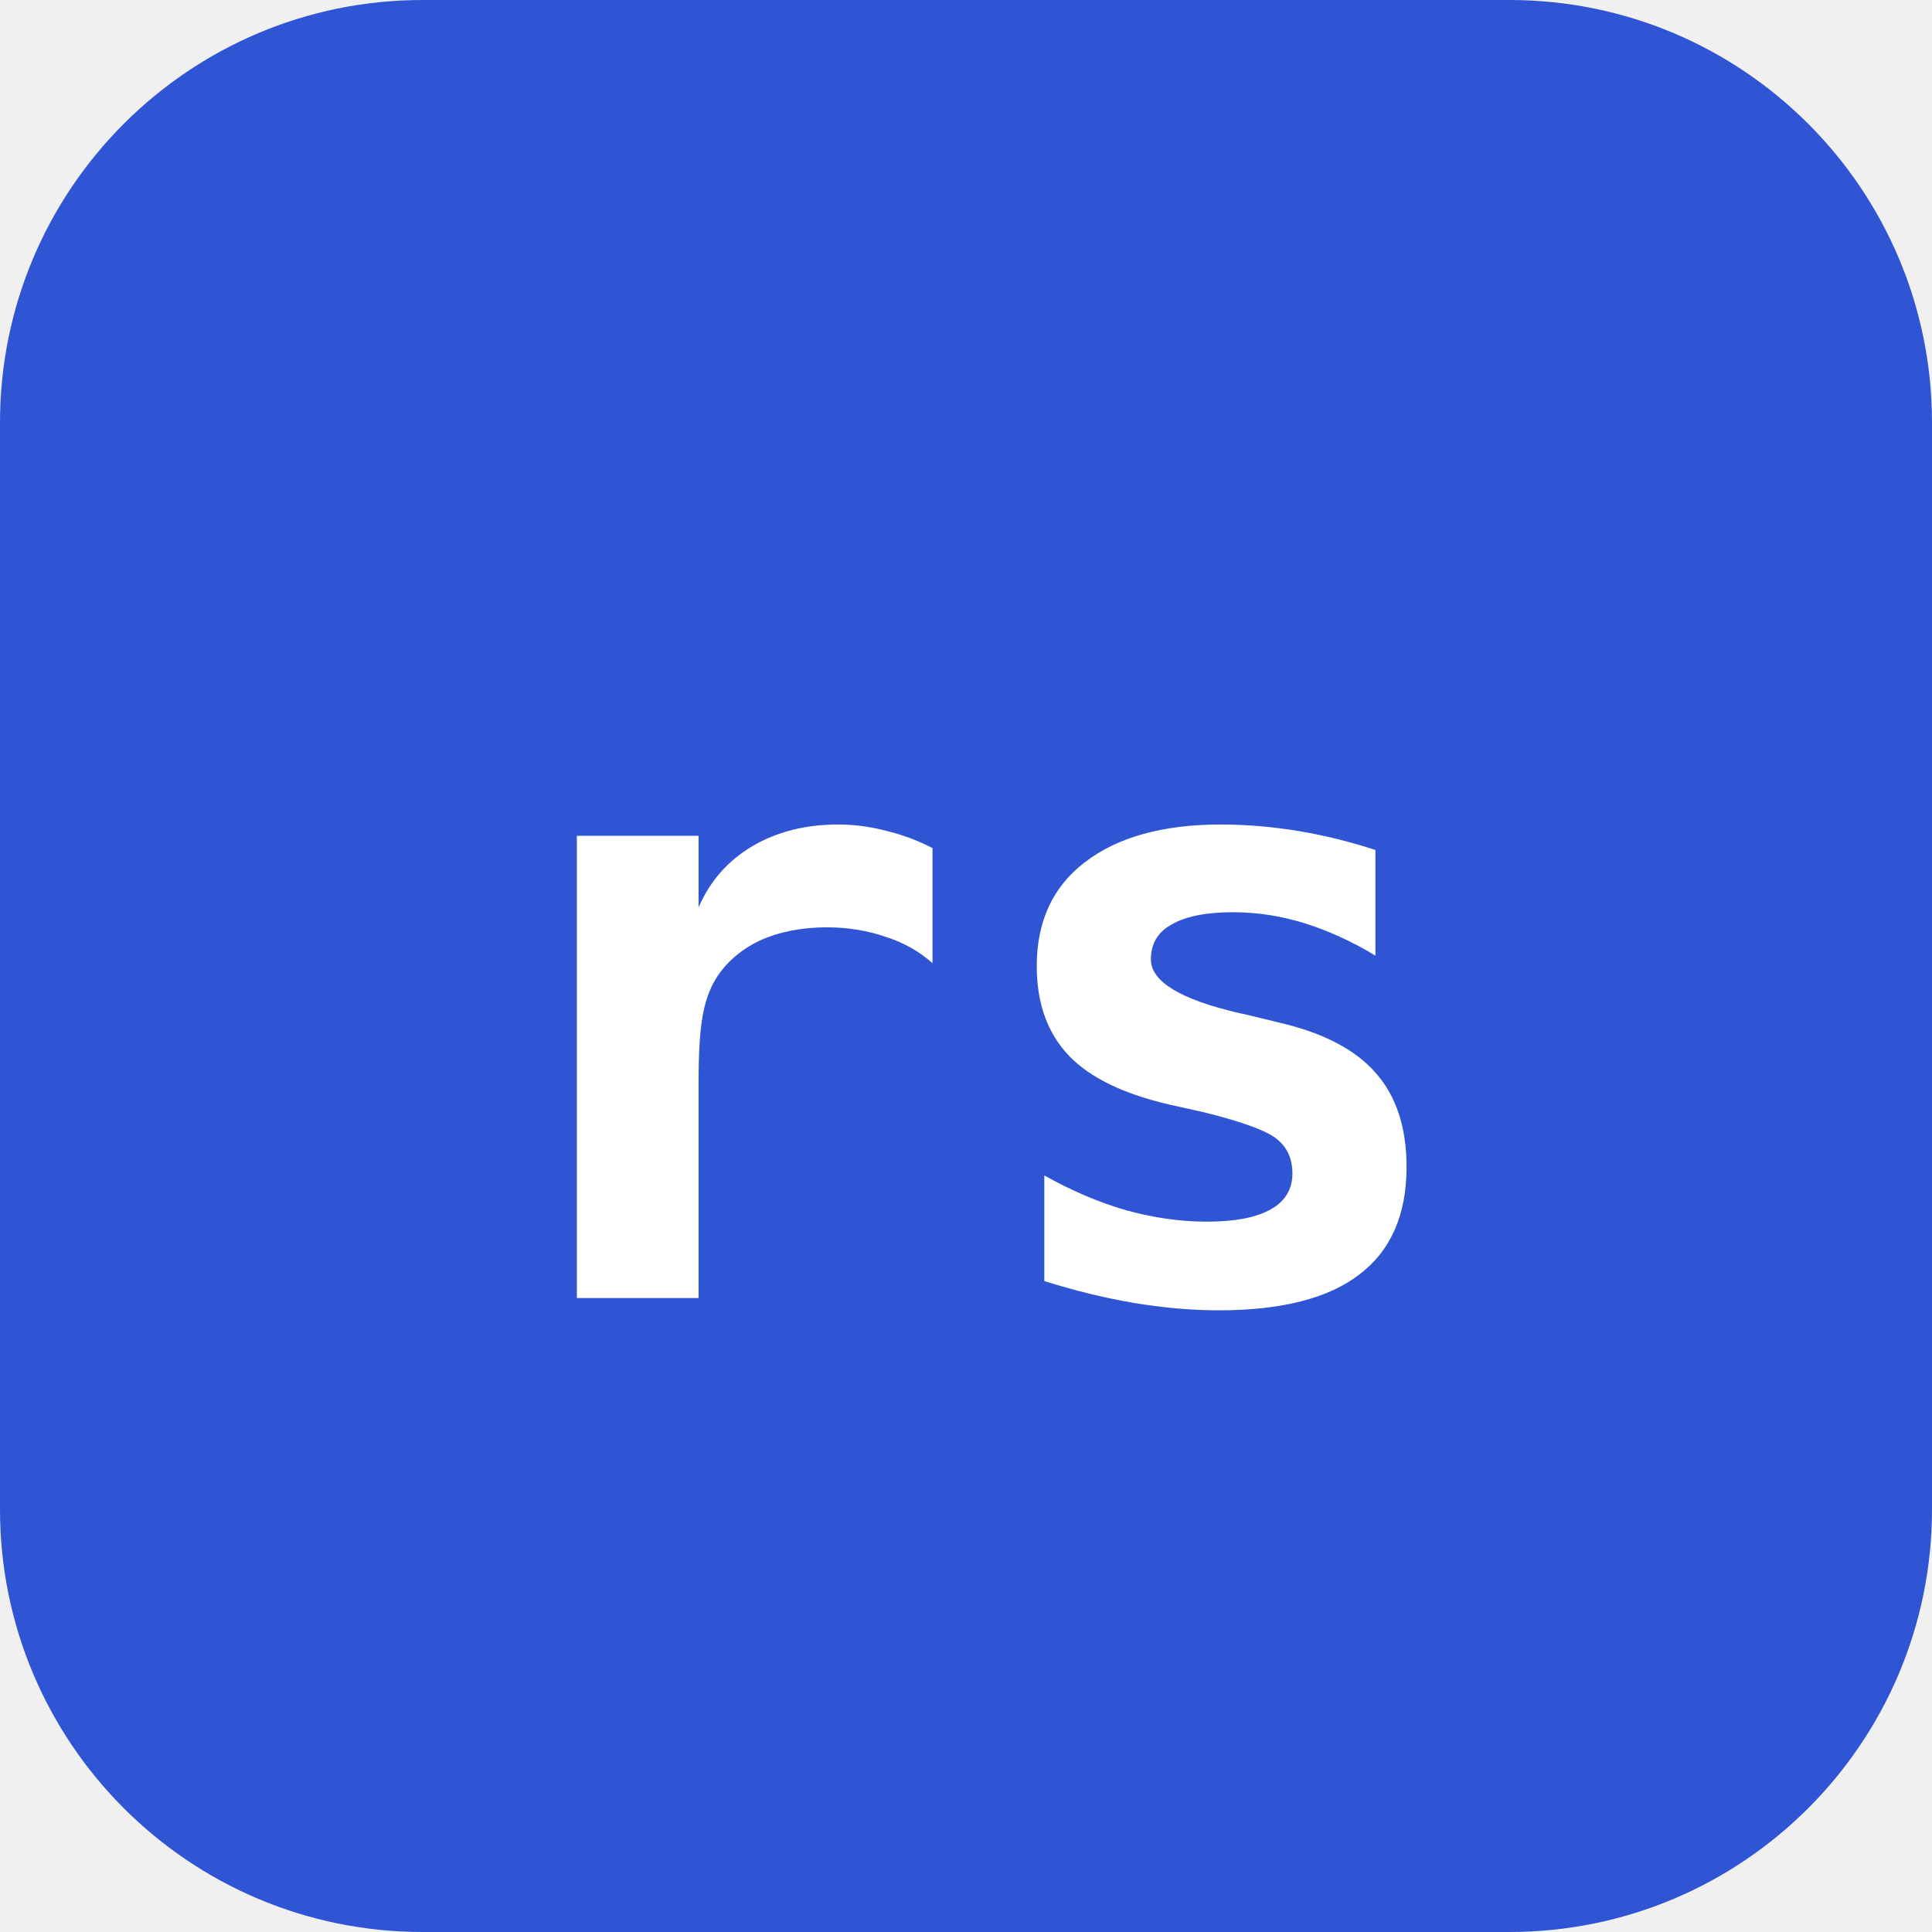
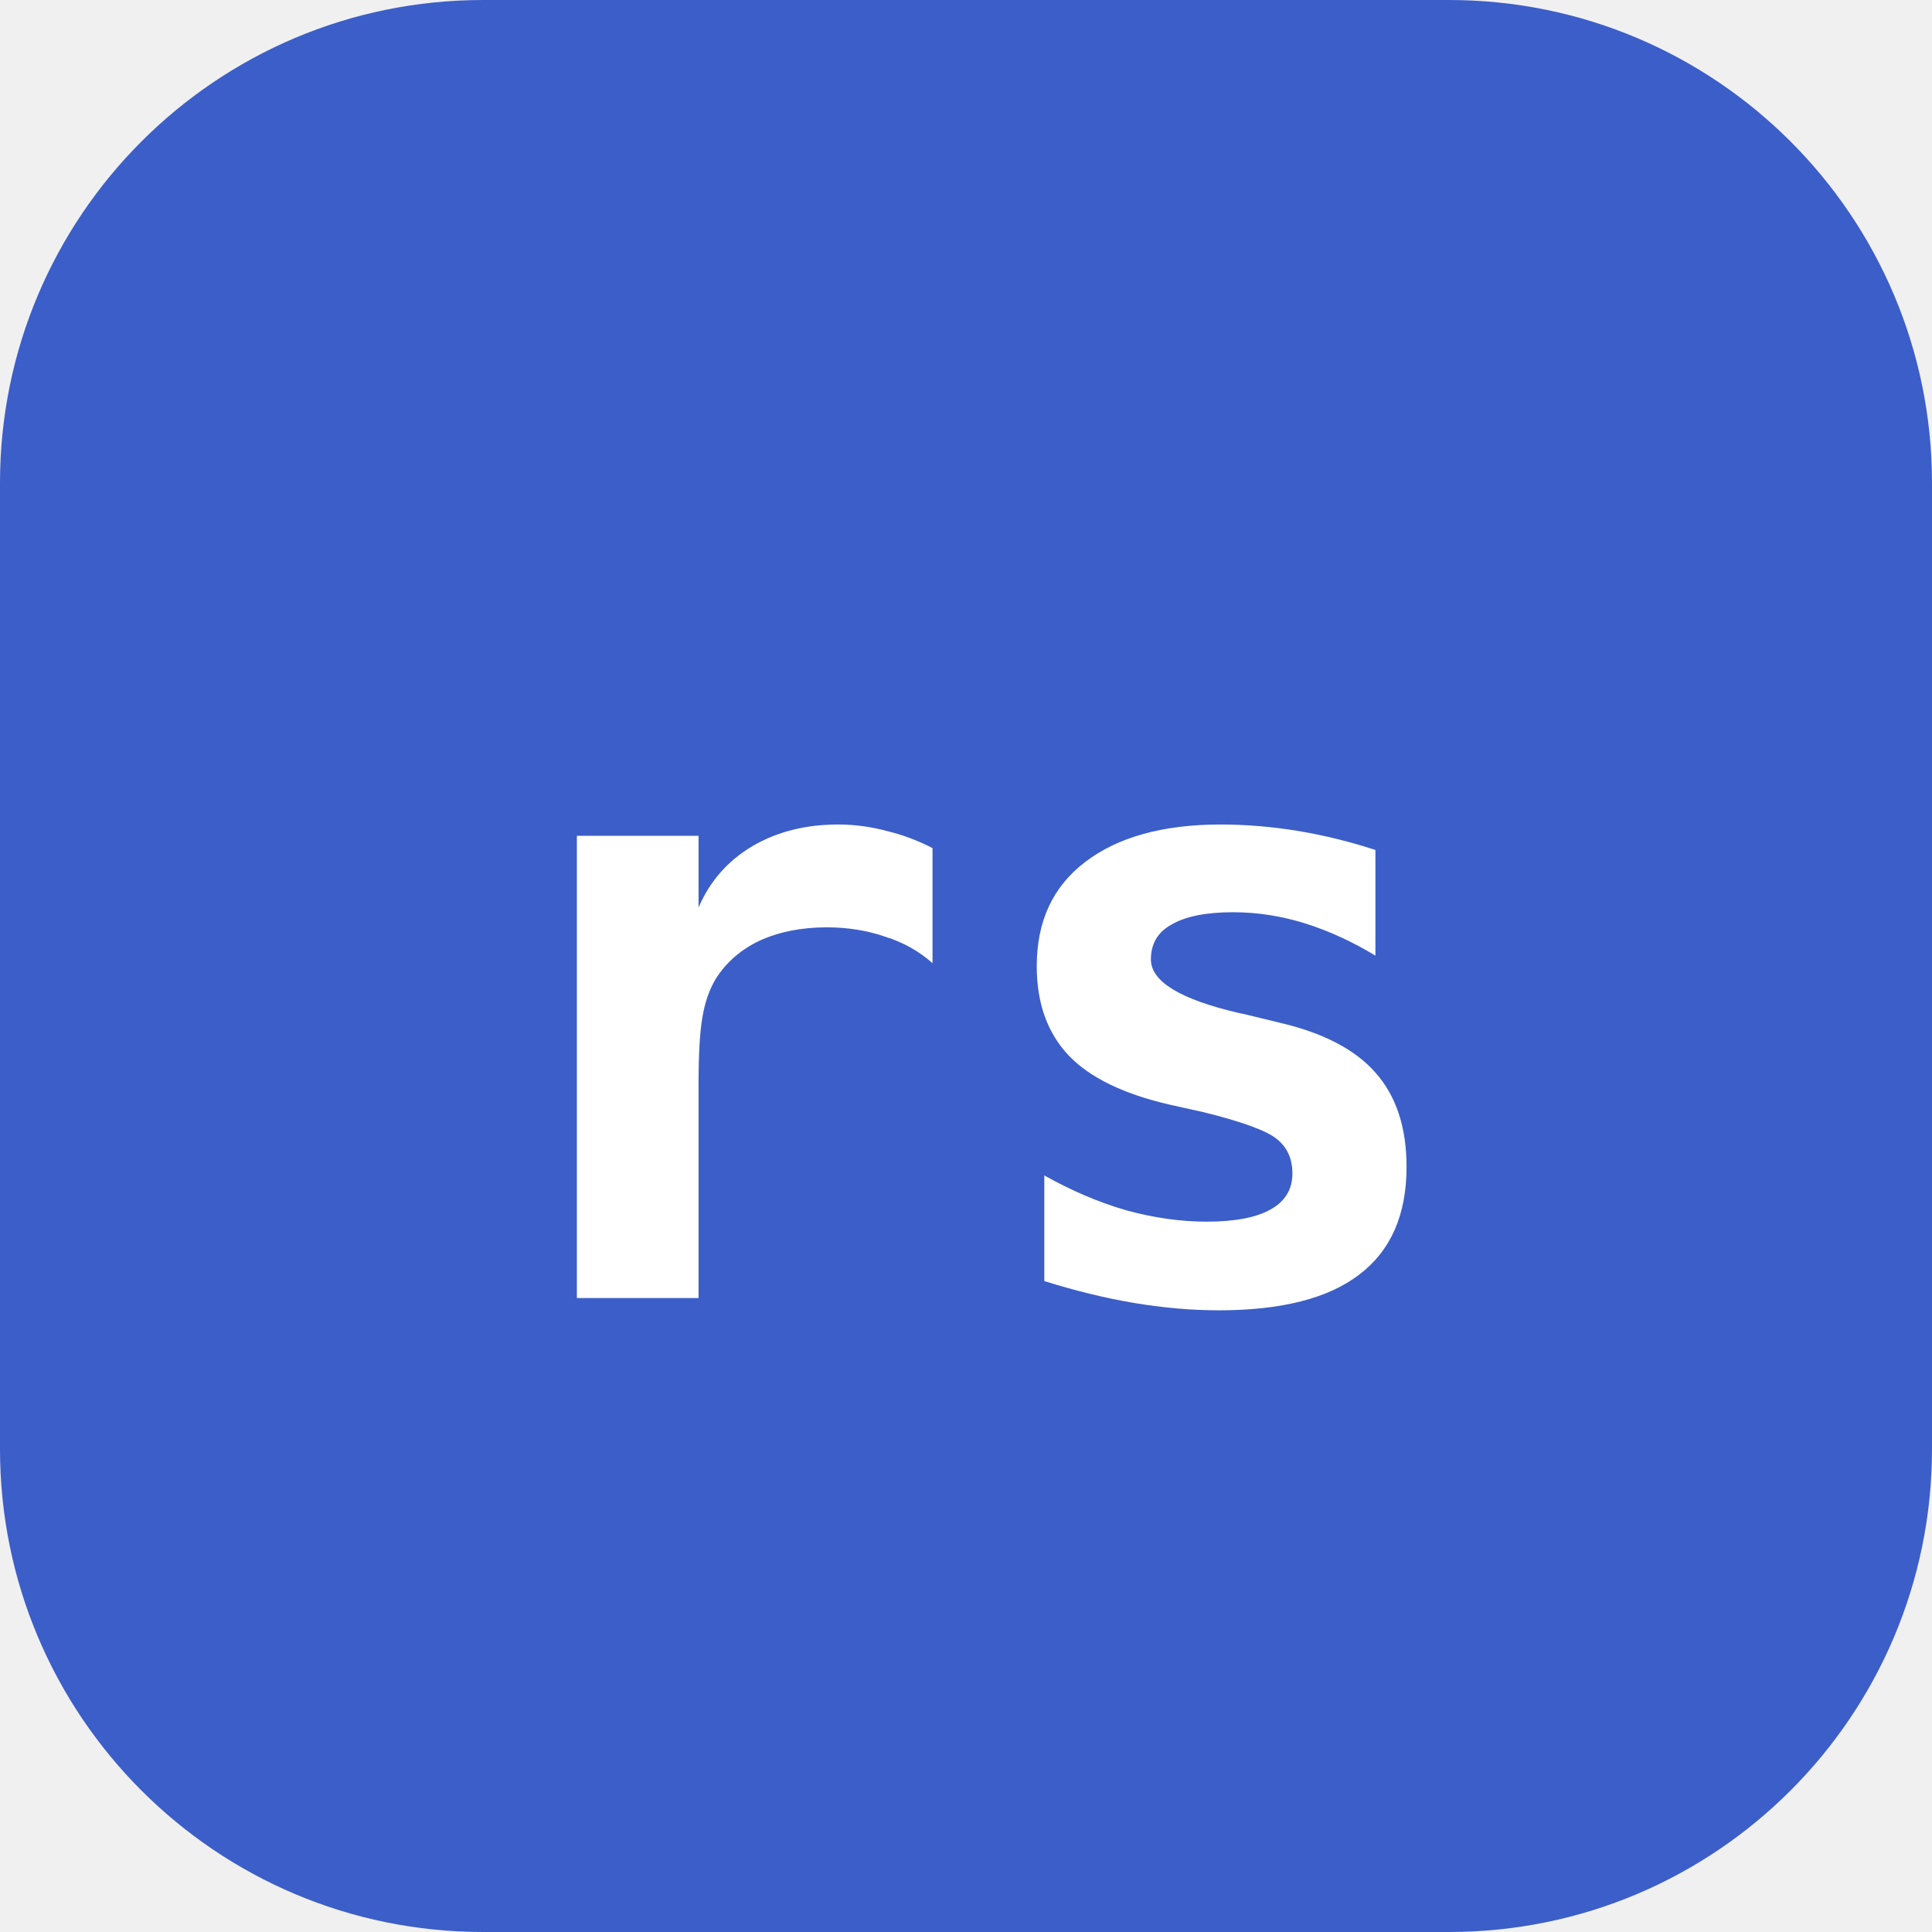
<svg xmlns="http://www.w3.org/2000/svg" viewBox="0 0 32 32">
-   <rect width="32" height="32" rx="7" fill="#2f55d4" />
+   <rect width="32" height="32" rx="8" fill="#3c5ec8" />
  <text x="16" y="21.5" text-anchor="middle" font-family="ui-monospace, Consolas, monospace" font-size="14" font-weight="700" fill="#fff">rs</text>
</svg>
